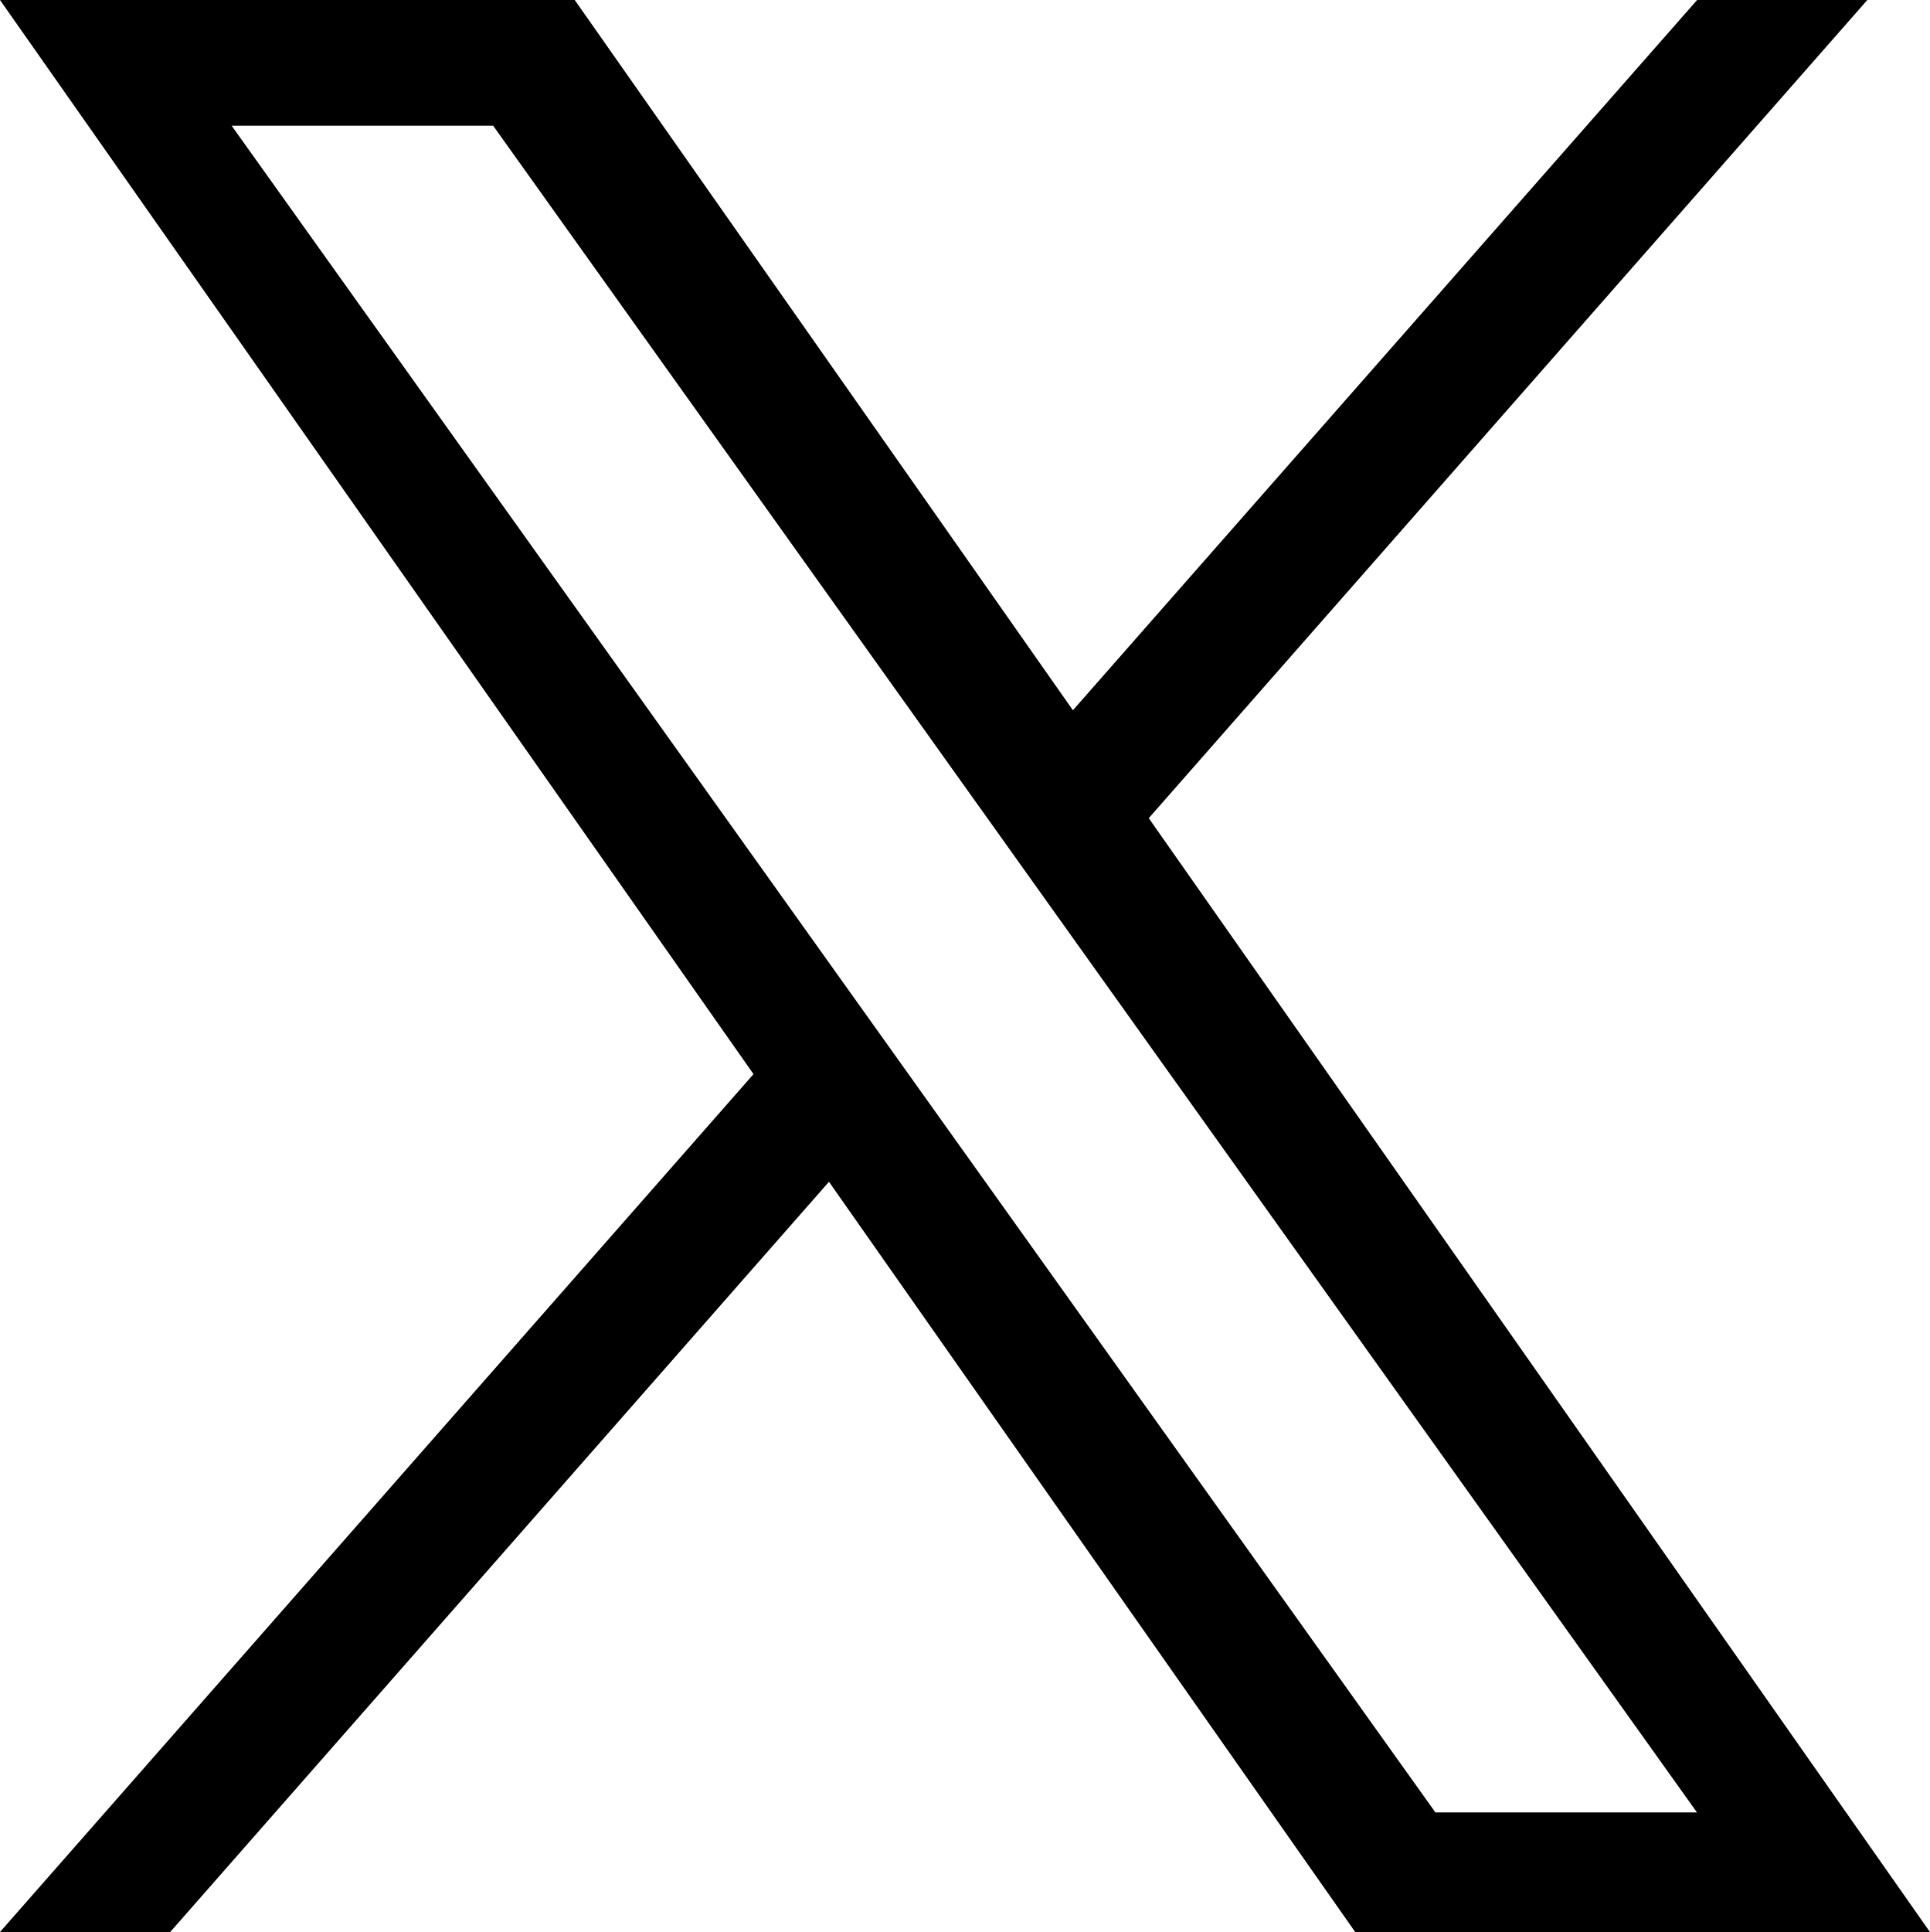
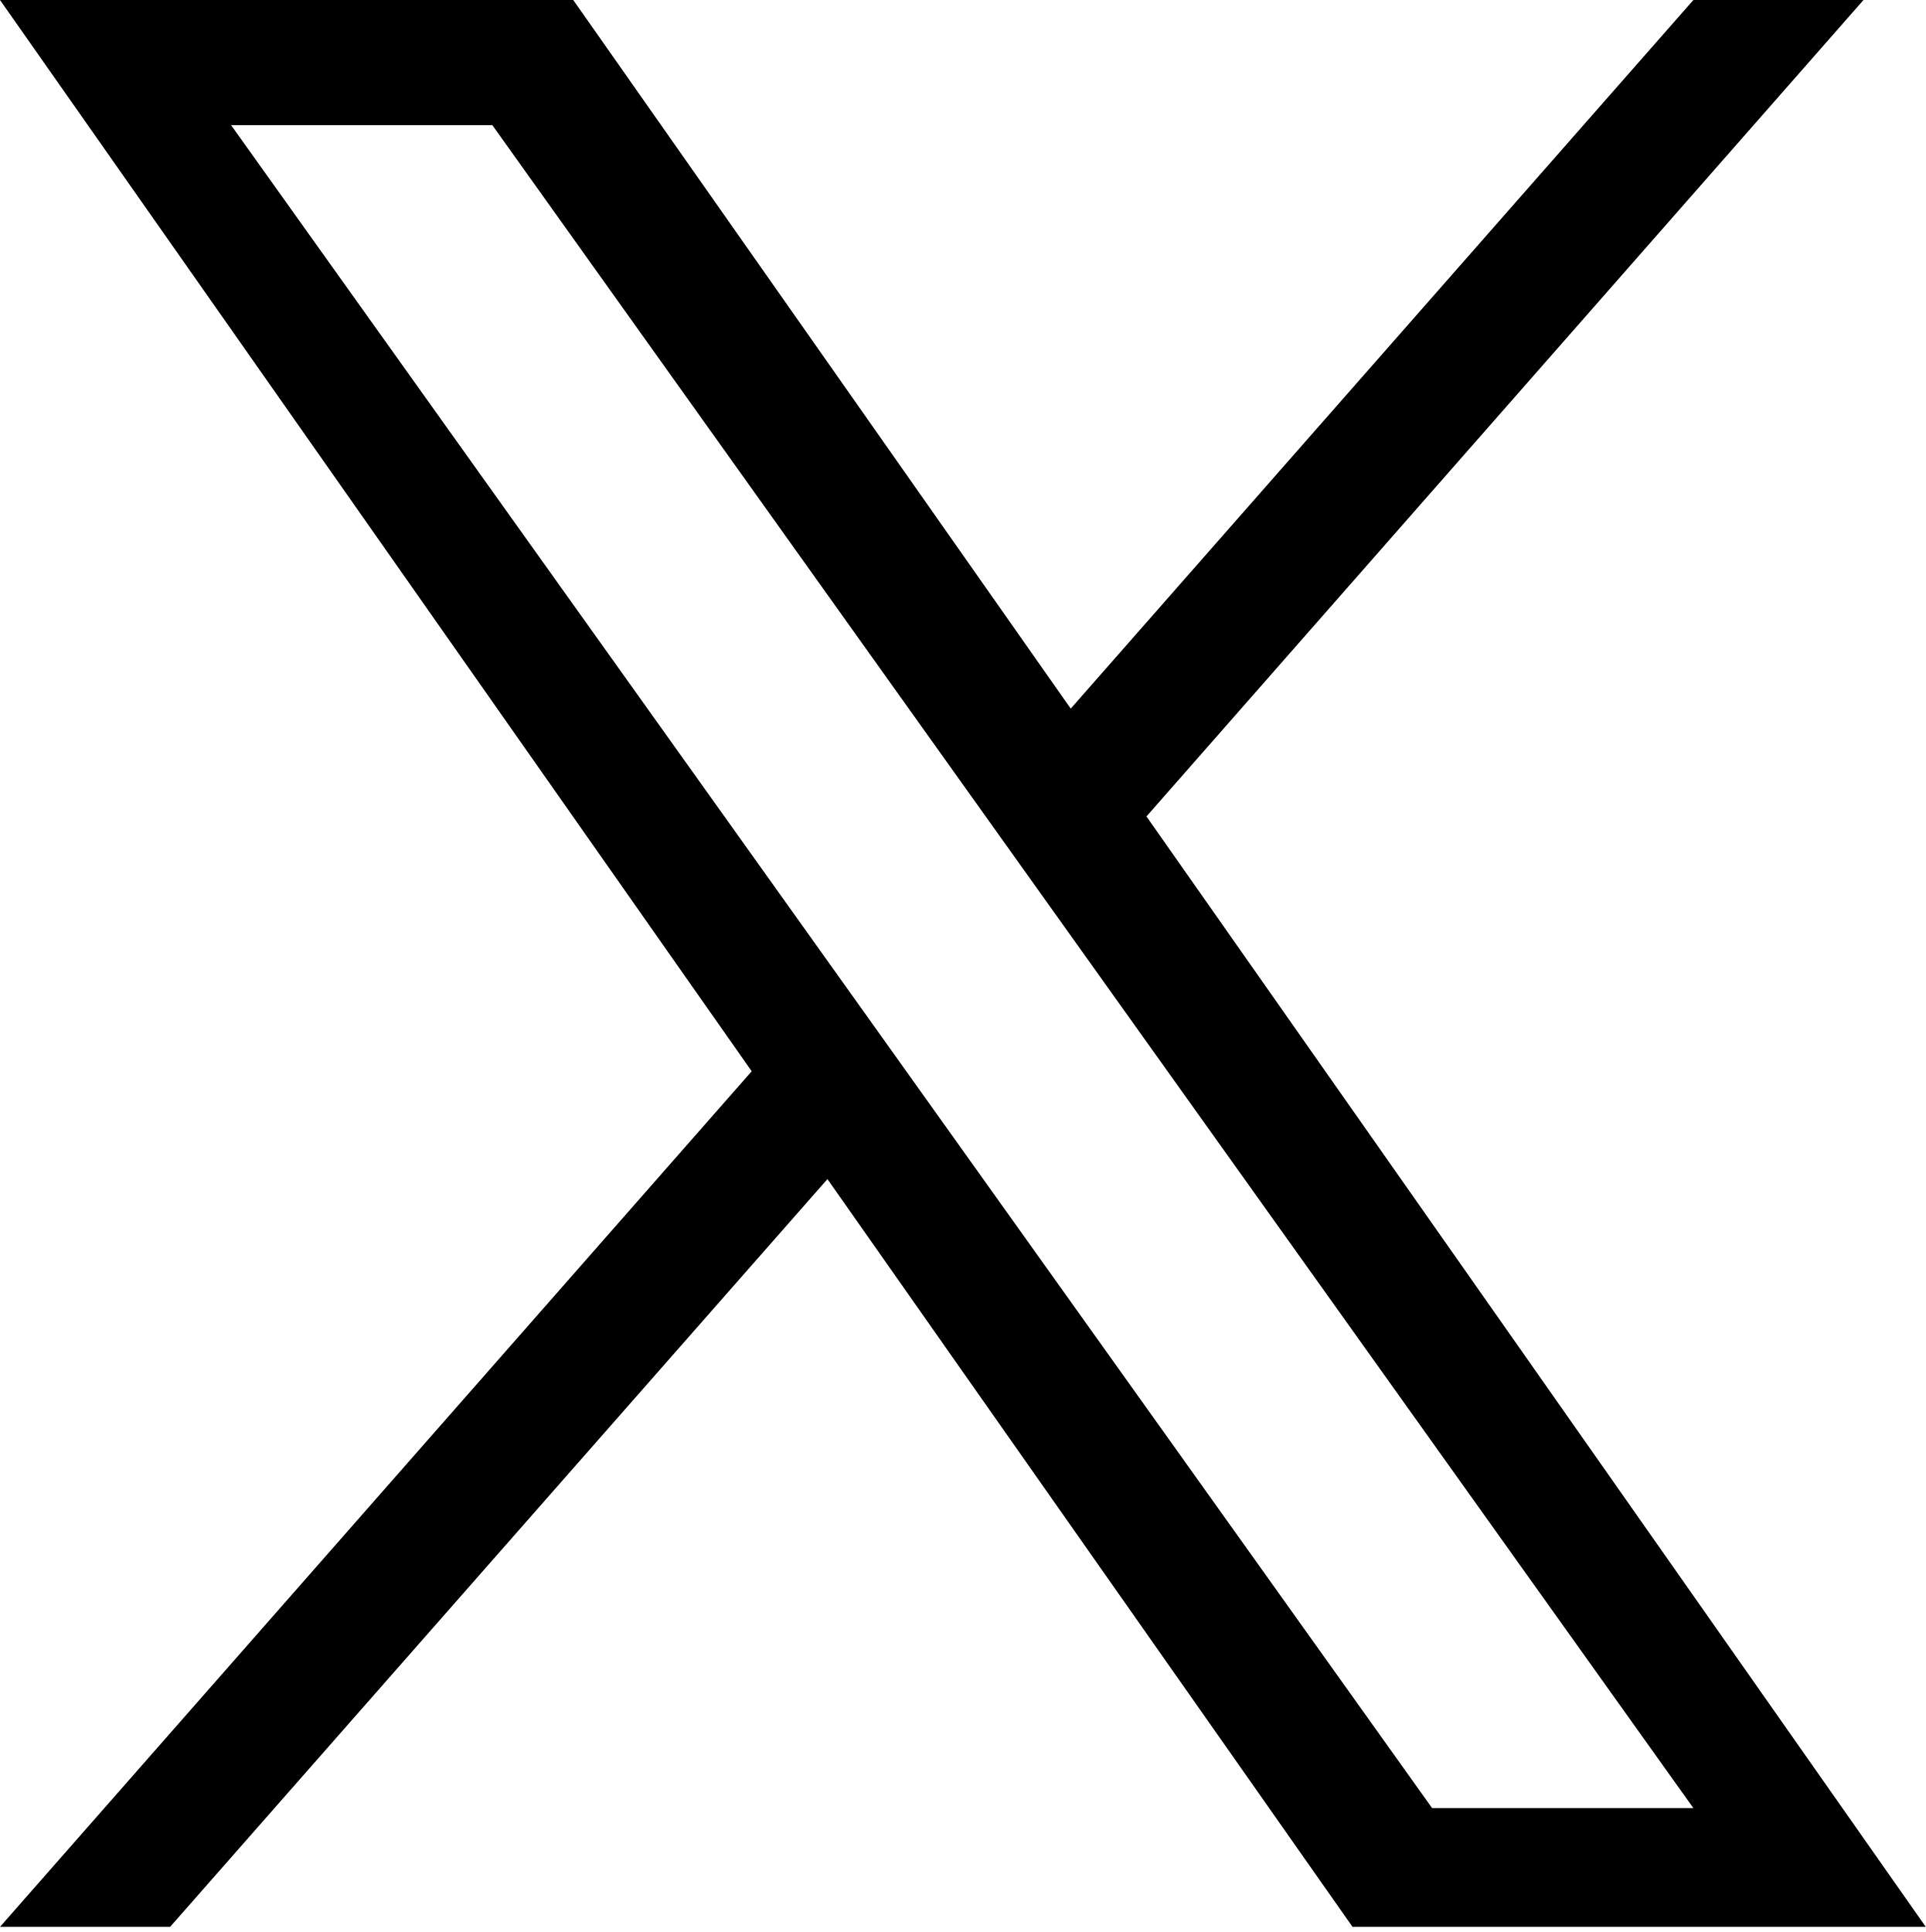
- <svg xmlns="http://www.w3.org/2000/svg" width="300" height="300.251" version="1.1">
-   <path d="M178.57 127.15 290.27 0h-26.46l-97.03 110.38L89.34 0H0l117.13 166.93L0 300.25h26.46l102.4-116.59 81.8 116.59h89.34M36.01 19.54H76.66l187.13 262.13h-40.66" />
+ <svg xmlns="http://www.w3.org/2000/svg" version="1.2" viewBox="0 0 300 301" width="300" height="301">
+   <style />
+   <path d="m178.6 127.2l111.7-127.2h-26.5l-97 110.4-77.5-110.4h-89.3l117.1 166.9-117.1 133.3h26.5l102.4-116.5 81.8 116.5h89.3m-264-280.7h40.7l187.1 262.2h-40.7" />
</svg>
